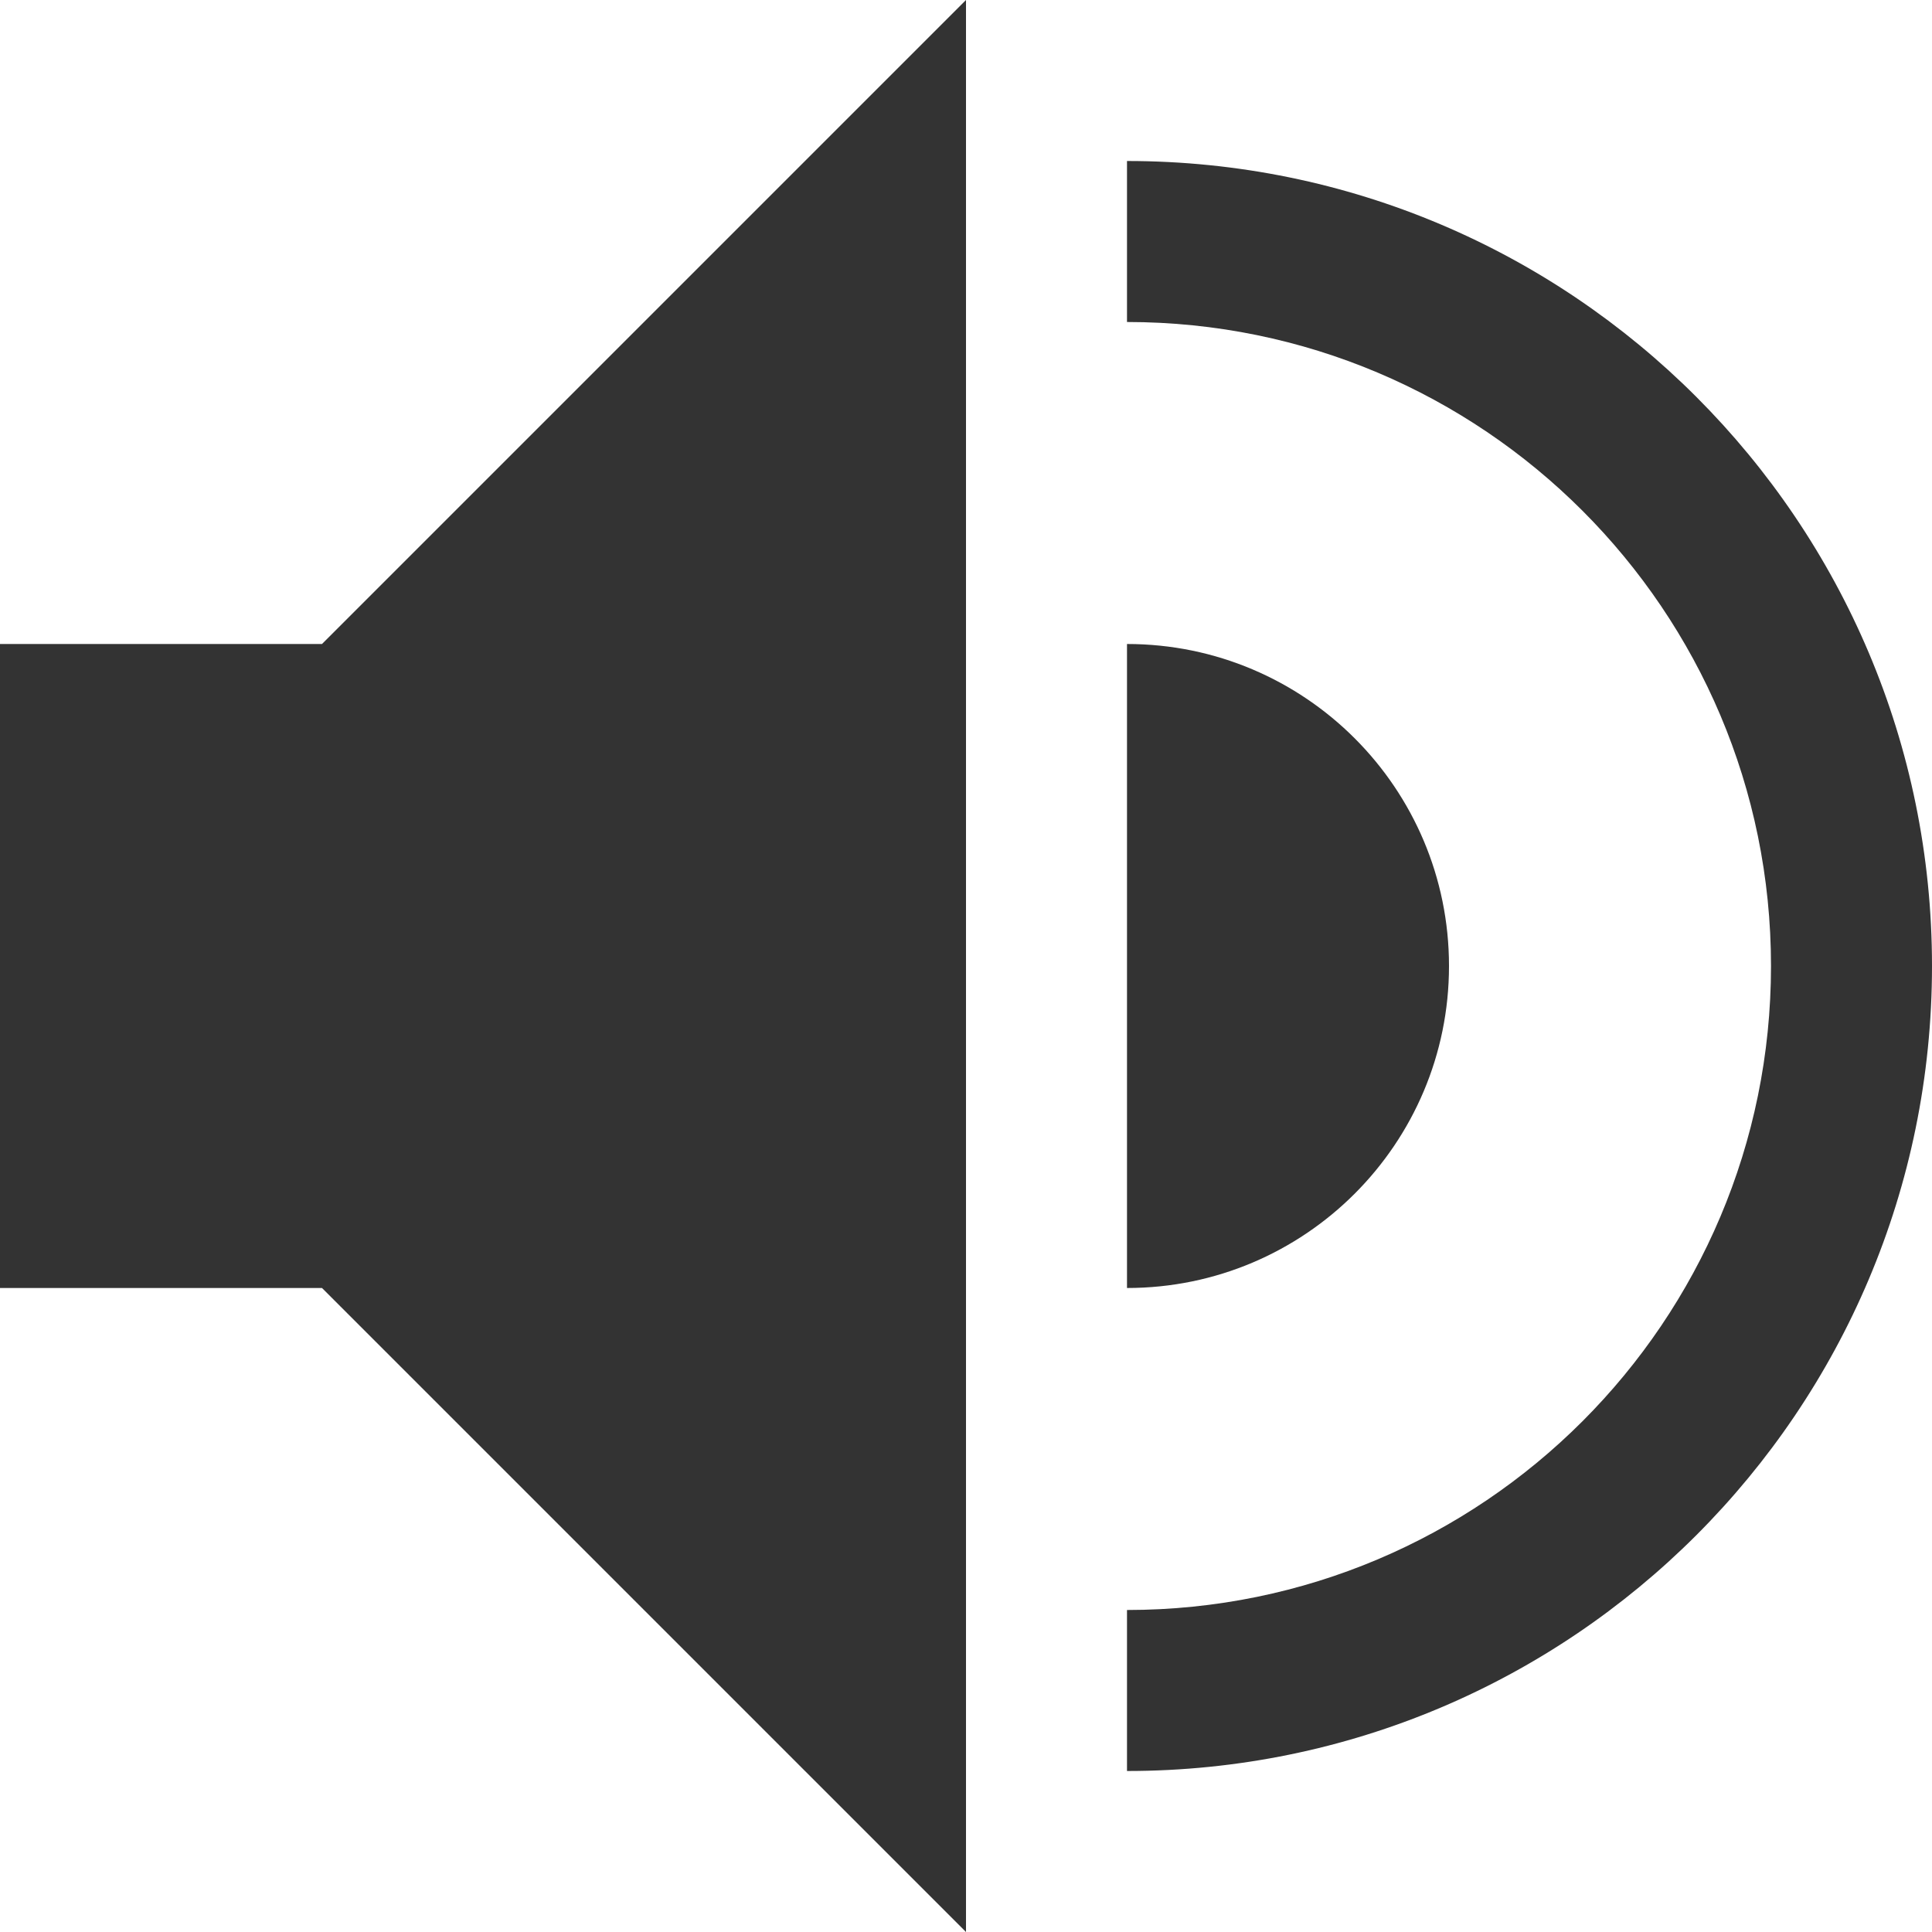
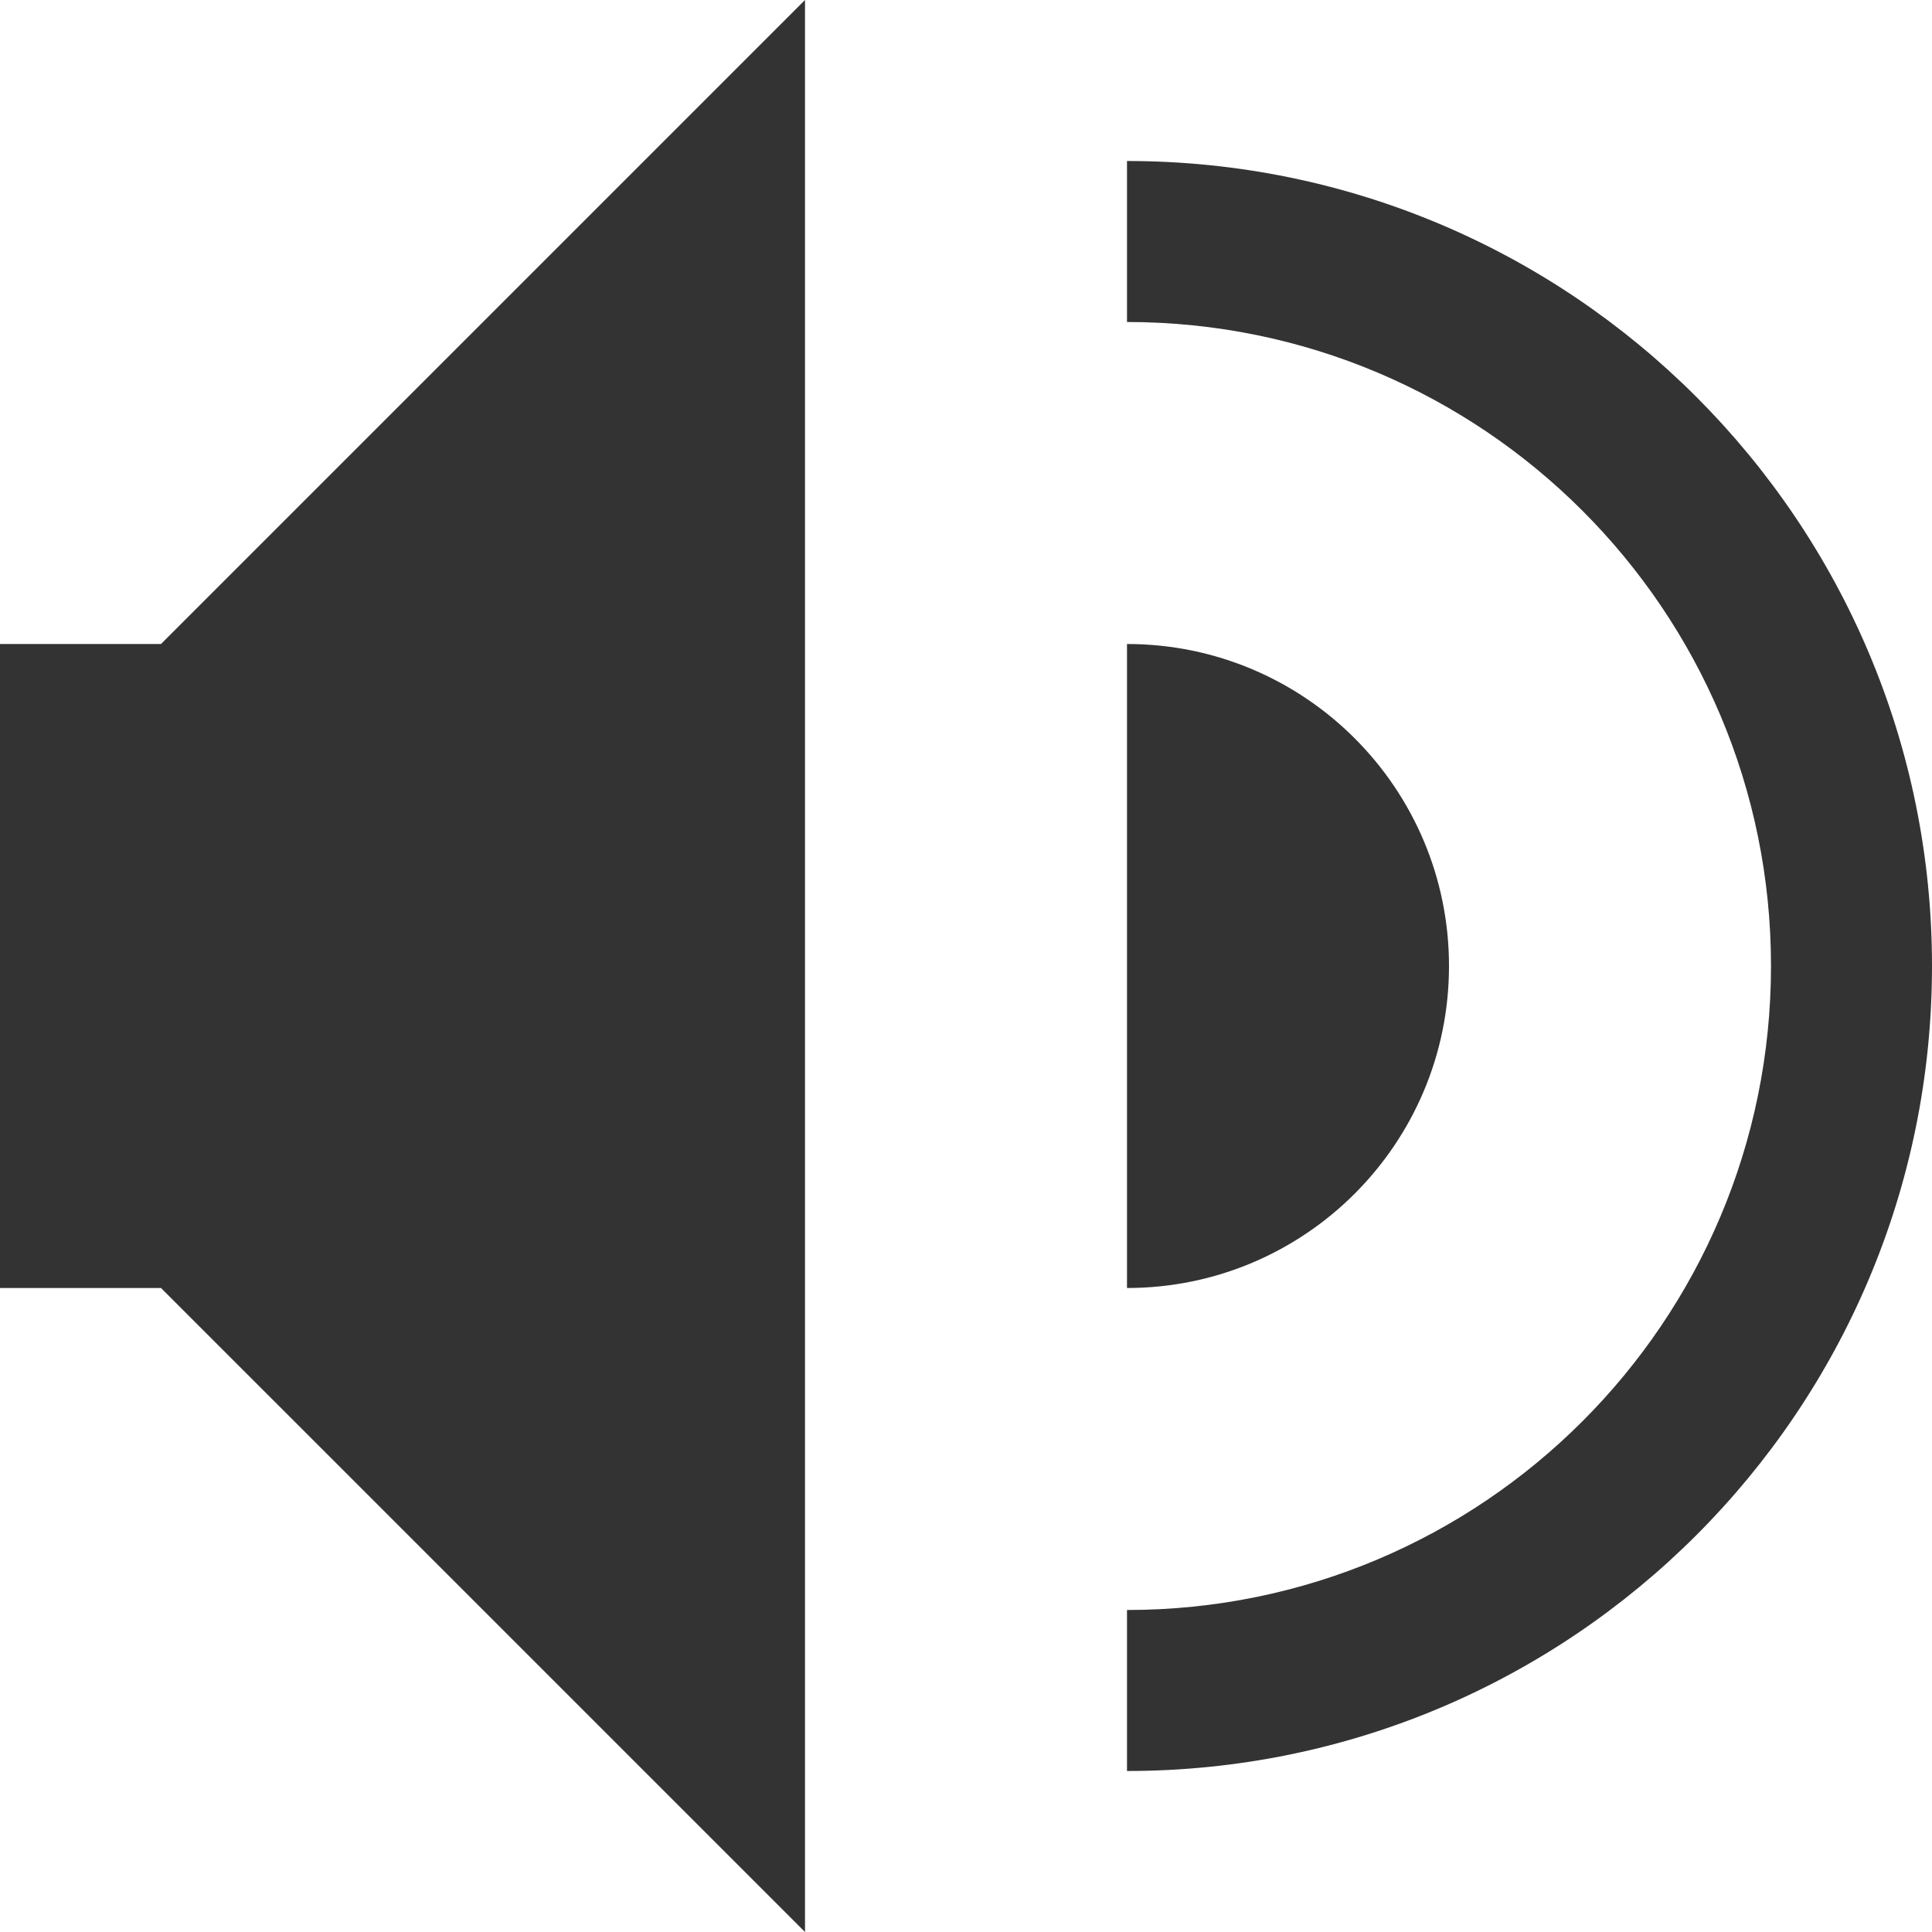
<svg xmlns="http://www.w3.org/2000/svg" version="1.1" id="Слой_1" x="0px" y="0px" width="12px" height="12px" viewBox="0 0 12 12" enable-background="new 0 0 12 12" xml:space="preserve">
-   <path fill="#333333" d="M2,4l4-4v12L2,8H0V4H2z M7,2c2.209,0,4,1.791,4,4s-1.791,4-4,4v1c2.762,0,5-2.238,5-5c0-2.761-2.238-5-5-5V2  z M7,8c1.105,0,2-0.896,2-2c0-1.104-0.895-2-2-2V8z" />
+   <path fill="#333333" d="M1,4l4-4v12L1,8H0V4H1z M7,2c2.209,0,4,1.791,4,4s-1.791,4-4,4v1c2.762,0,5-2.238,5-5c0-2.761-2.238-5-5-5V2  z M7,8c1.105,0,2-0.896,2-2c0-1.104-0.895-2-2-2V8z" />
</svg>
